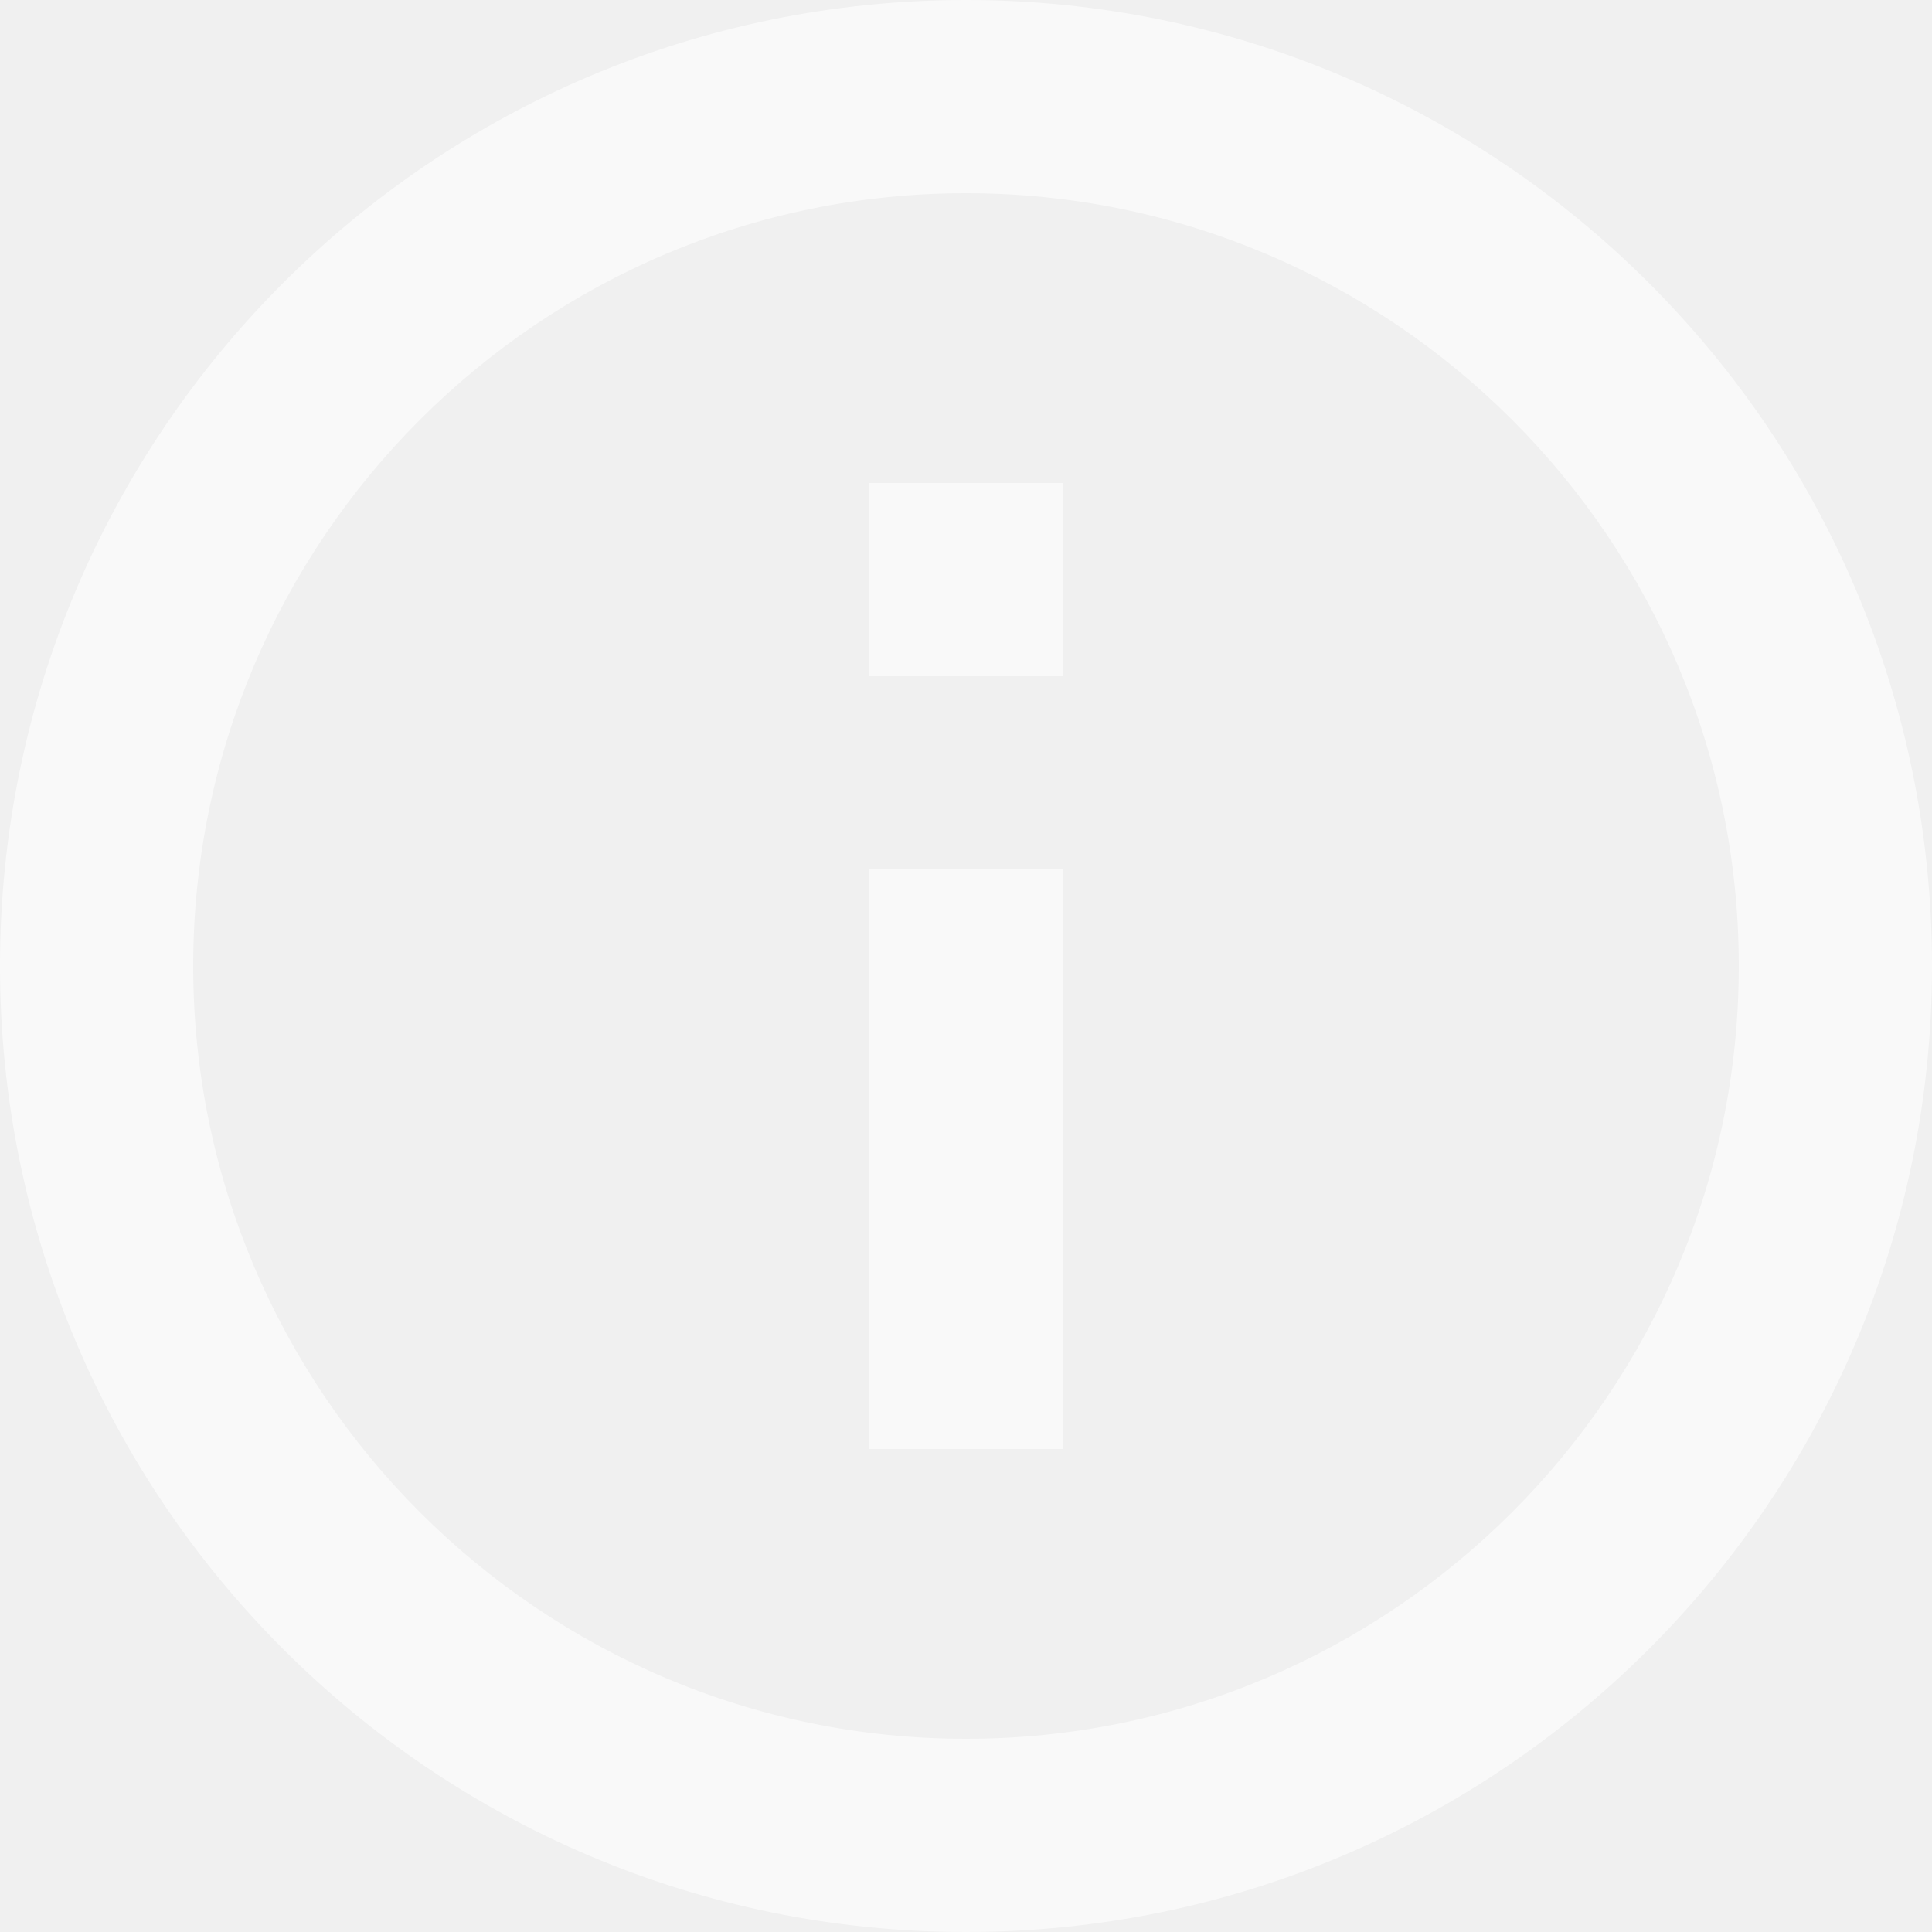
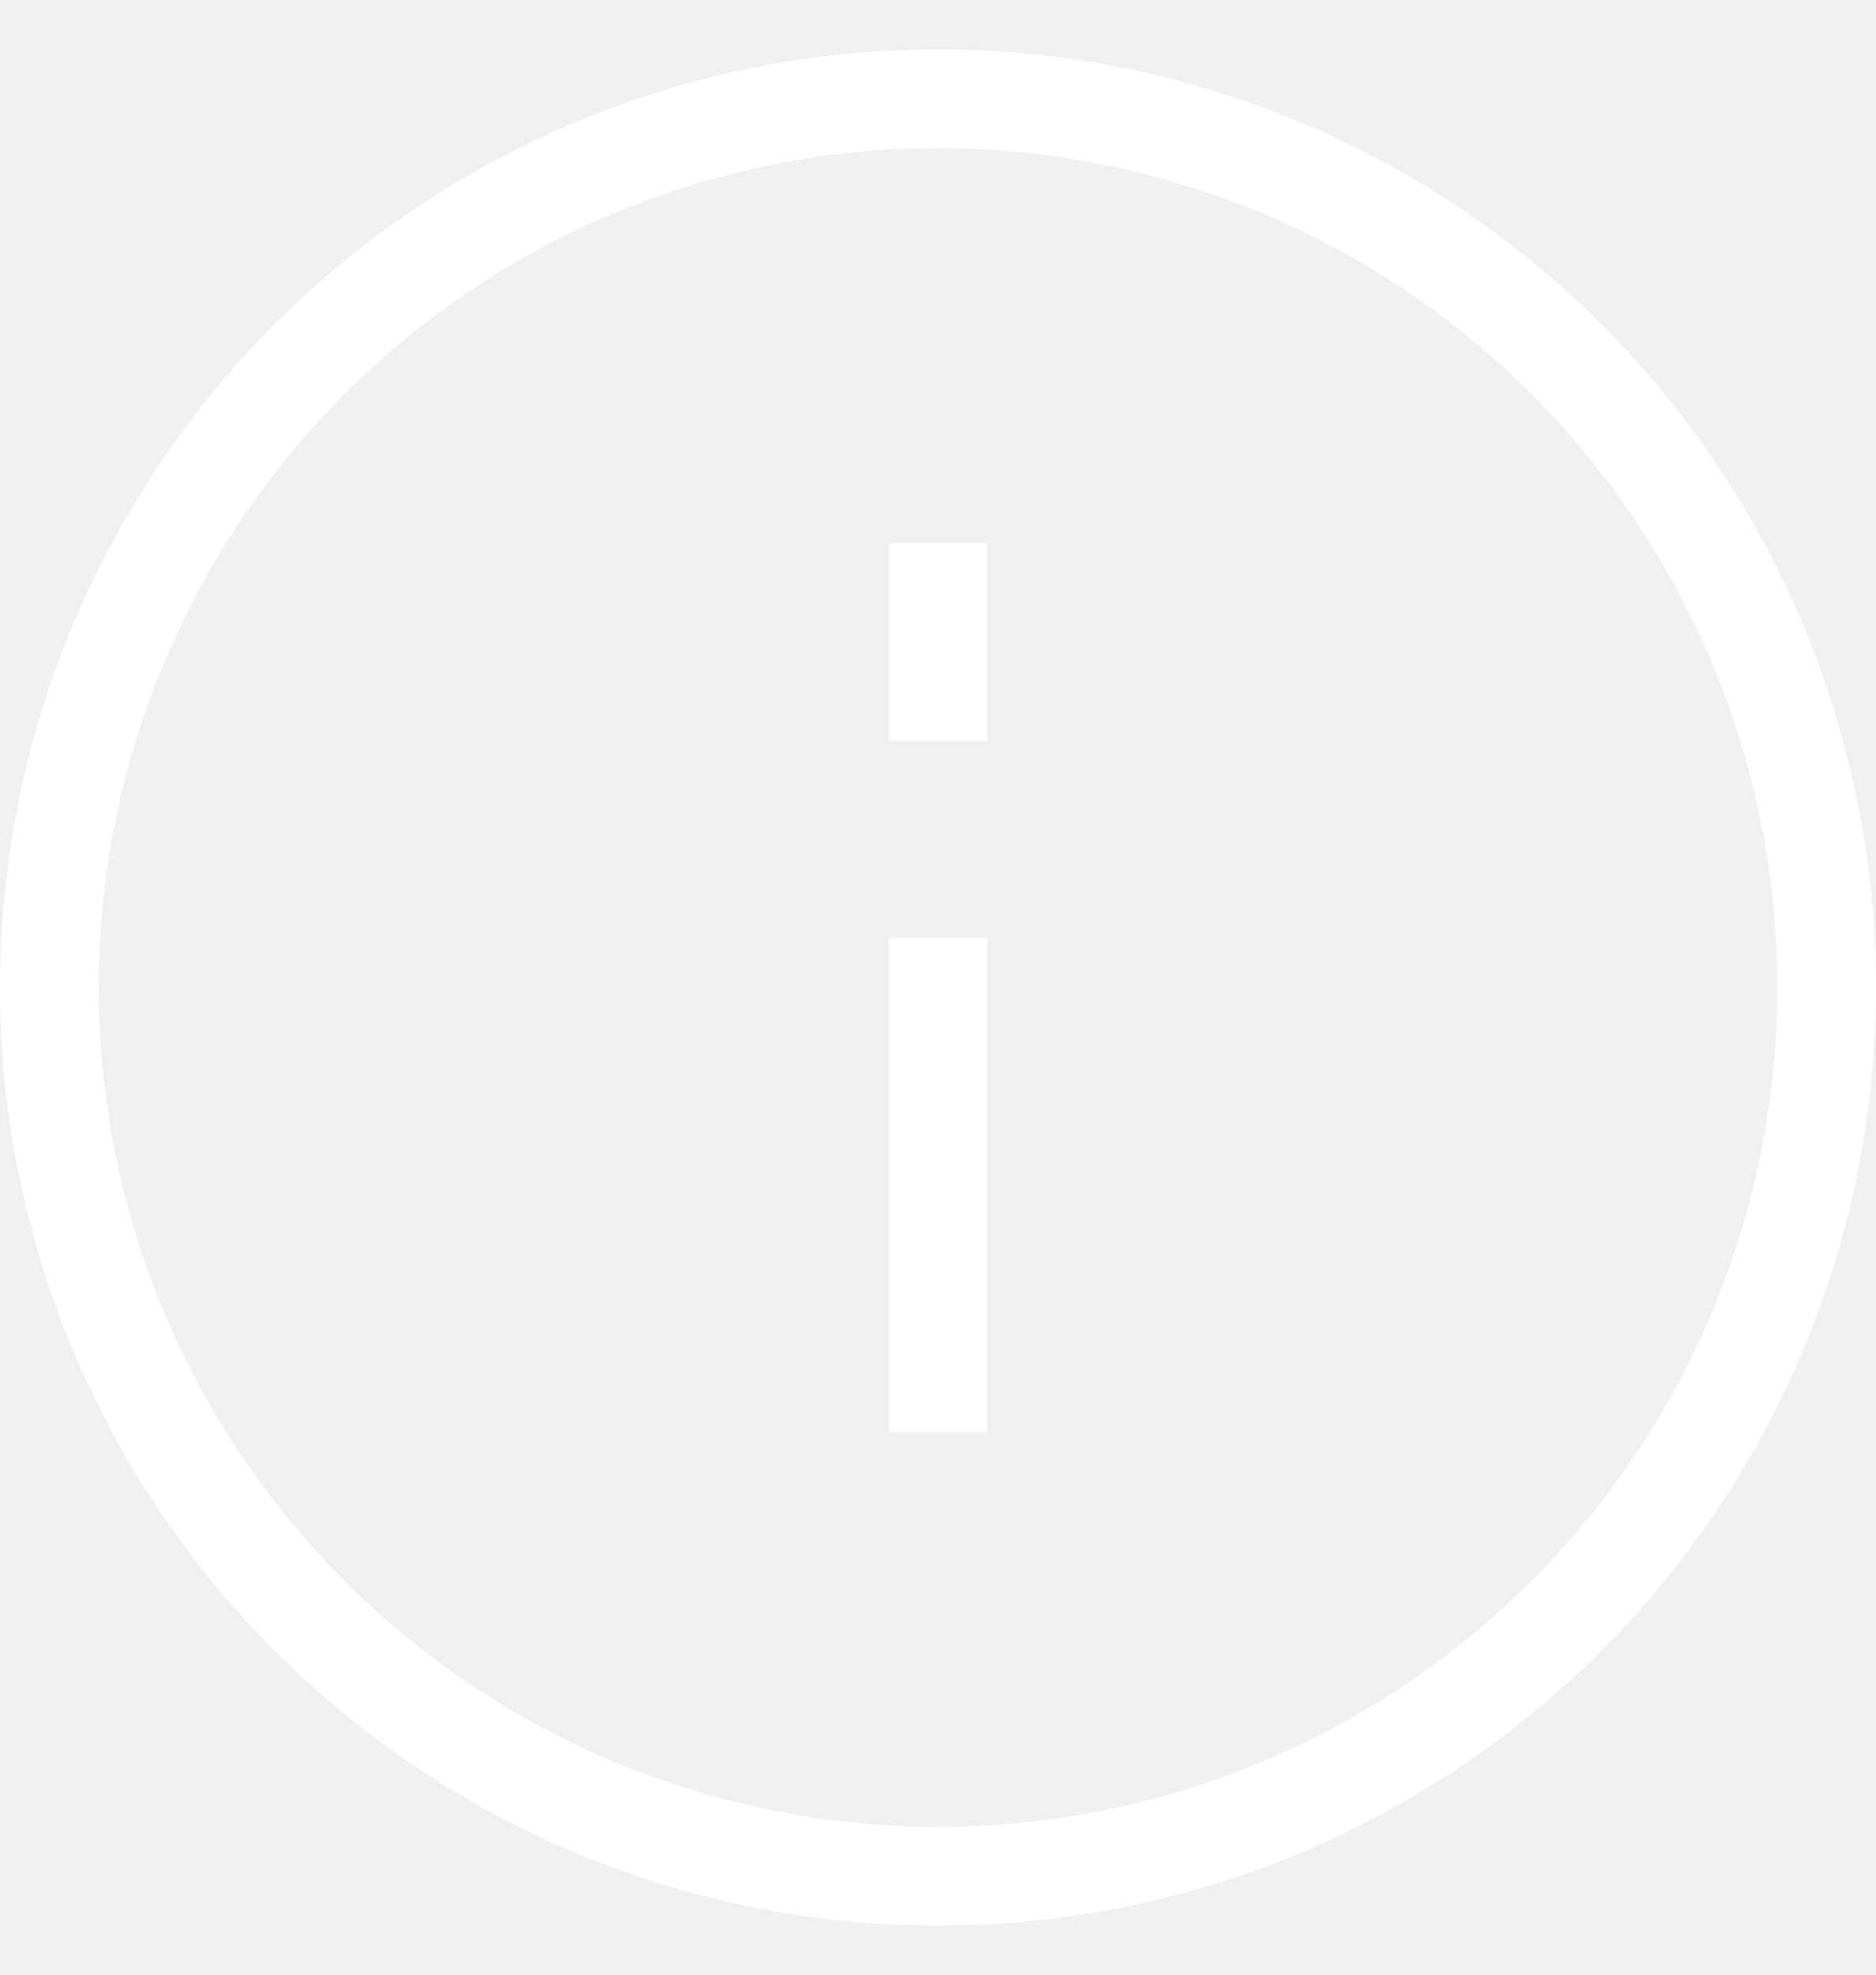
- <svg xmlns="http://www.w3.org/2000/svg" width="20" height="20" viewBox="0 0 20 20" fill="none">
-   <path fill-rule="evenodd" clip-rule="evenodd" d="M9 5H11V7H9V5ZM9 9H11V15H9V9ZM10 0C4.48 0 0 4.48 0 10C0 15.52 4.48 20 10 20C15.52 20 20 15.52 20 10C20 4.48 15.52 0 10 0ZM10 18C5.59 18 2 14.41 2 10C2 5.59 5.59 2 10 2C14.41 2 18 5.59 18 10C18 14.41 14.41 18 10 18Z" fill="white" fill-opacity="0.6" />
+ <svg xmlns="http://www.w3.org/2000/svg" width="19" height="20" viewBox="0 0 19 20" fill="none">
+   <path d="M9.5 0.5C12.02 0.5 14.436 1.501 16.218 3.282C17.999 5.064 19 7.48 19 10C19 12.52 17.999 14.936 16.218 16.718C14.436 18.499 12.02 19.5 9.5 19.5C6.98 19.5 4.564 18.499 2.782 16.718C1.001 14.936 0 12.52 0 10C0 7.48 1.001 5.064 2.782 3.282C4.564 1.501 6.98 0.5 9.5 0.5ZM9.5 1.5C7.246 1.5 5.084 2.396 3.49 3.99C1.896 5.584 1 7.746 1 10C1 12.254 1.896 14.416 3.49 16.01C5.084 17.605 7.246 18.5 9.5 18.5C10.616 18.5 11.722 18.28 12.753 17.853C13.784 17.426 14.721 16.8 15.51 16.01C16.3 15.221 16.926 14.284 17.353 13.253C17.78 12.222 18 11.116 18 10C18 7.746 17.105 5.584 15.51 3.99C13.916 2.396 11.754 1.5 9.5 1.5ZM9 5.5V7.5H10V5.5H9ZM9 9.5V14.5H10V9.5H9Z" fill="white" />
</svg>
